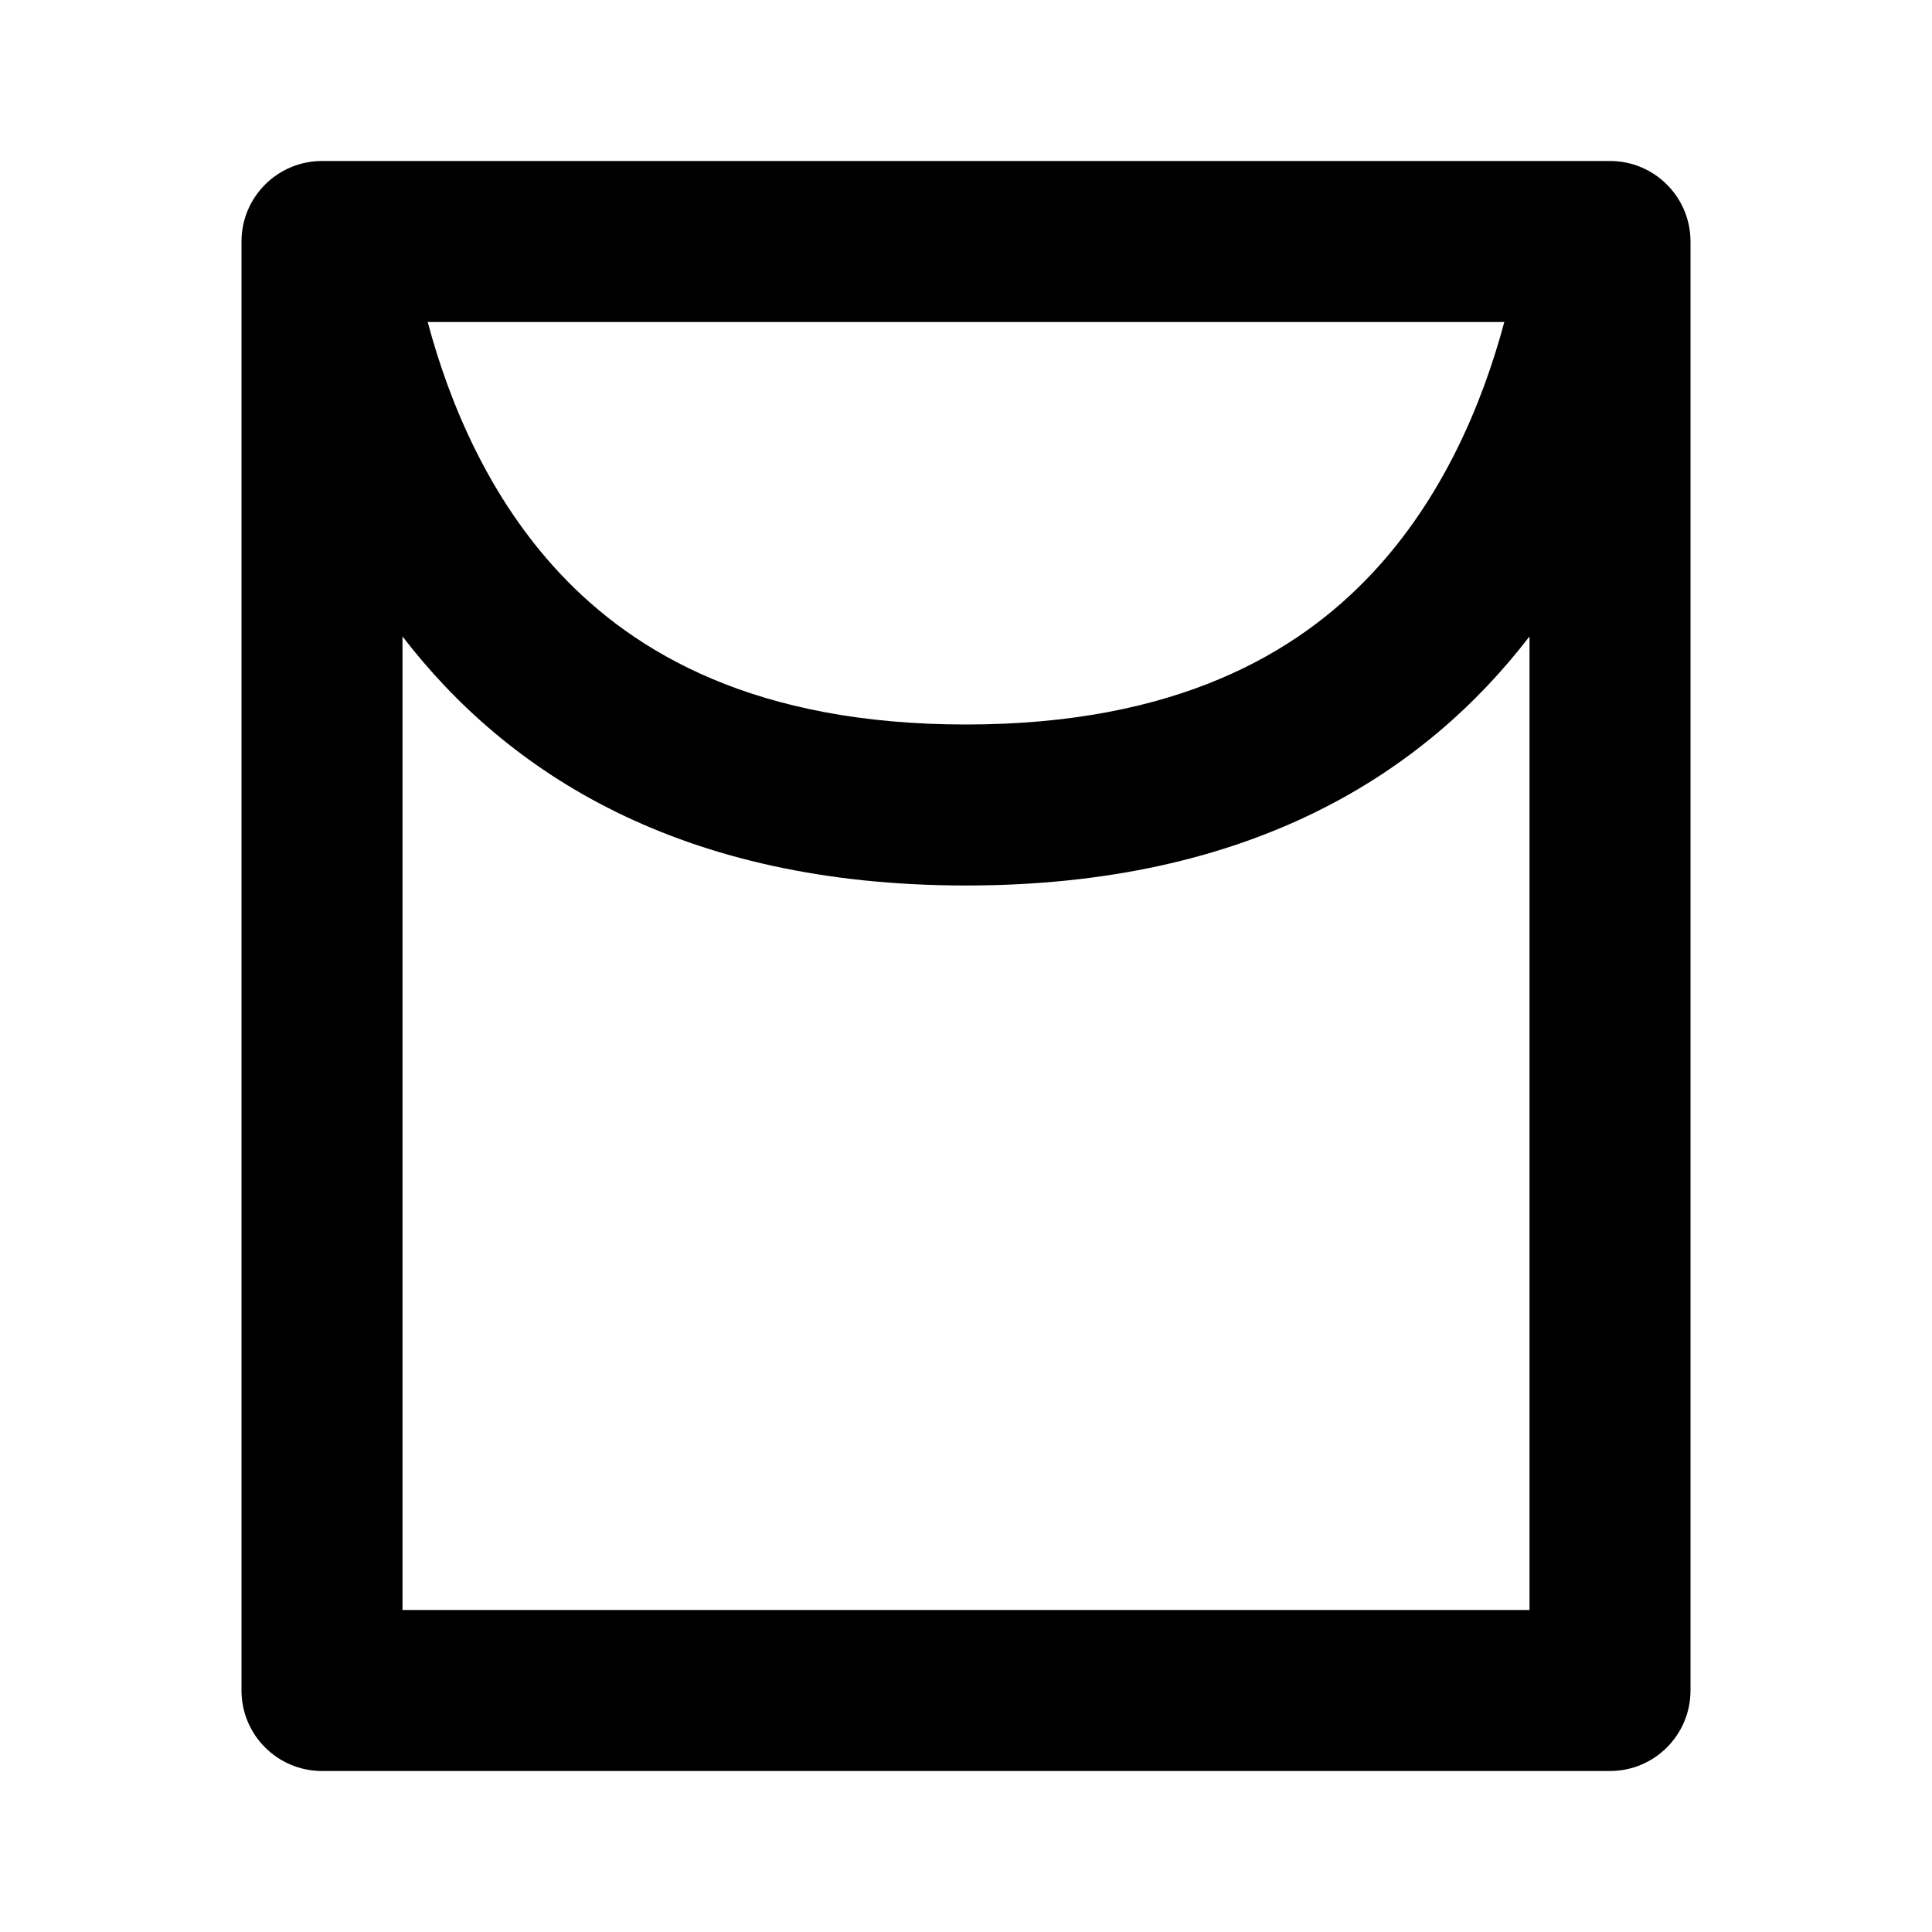
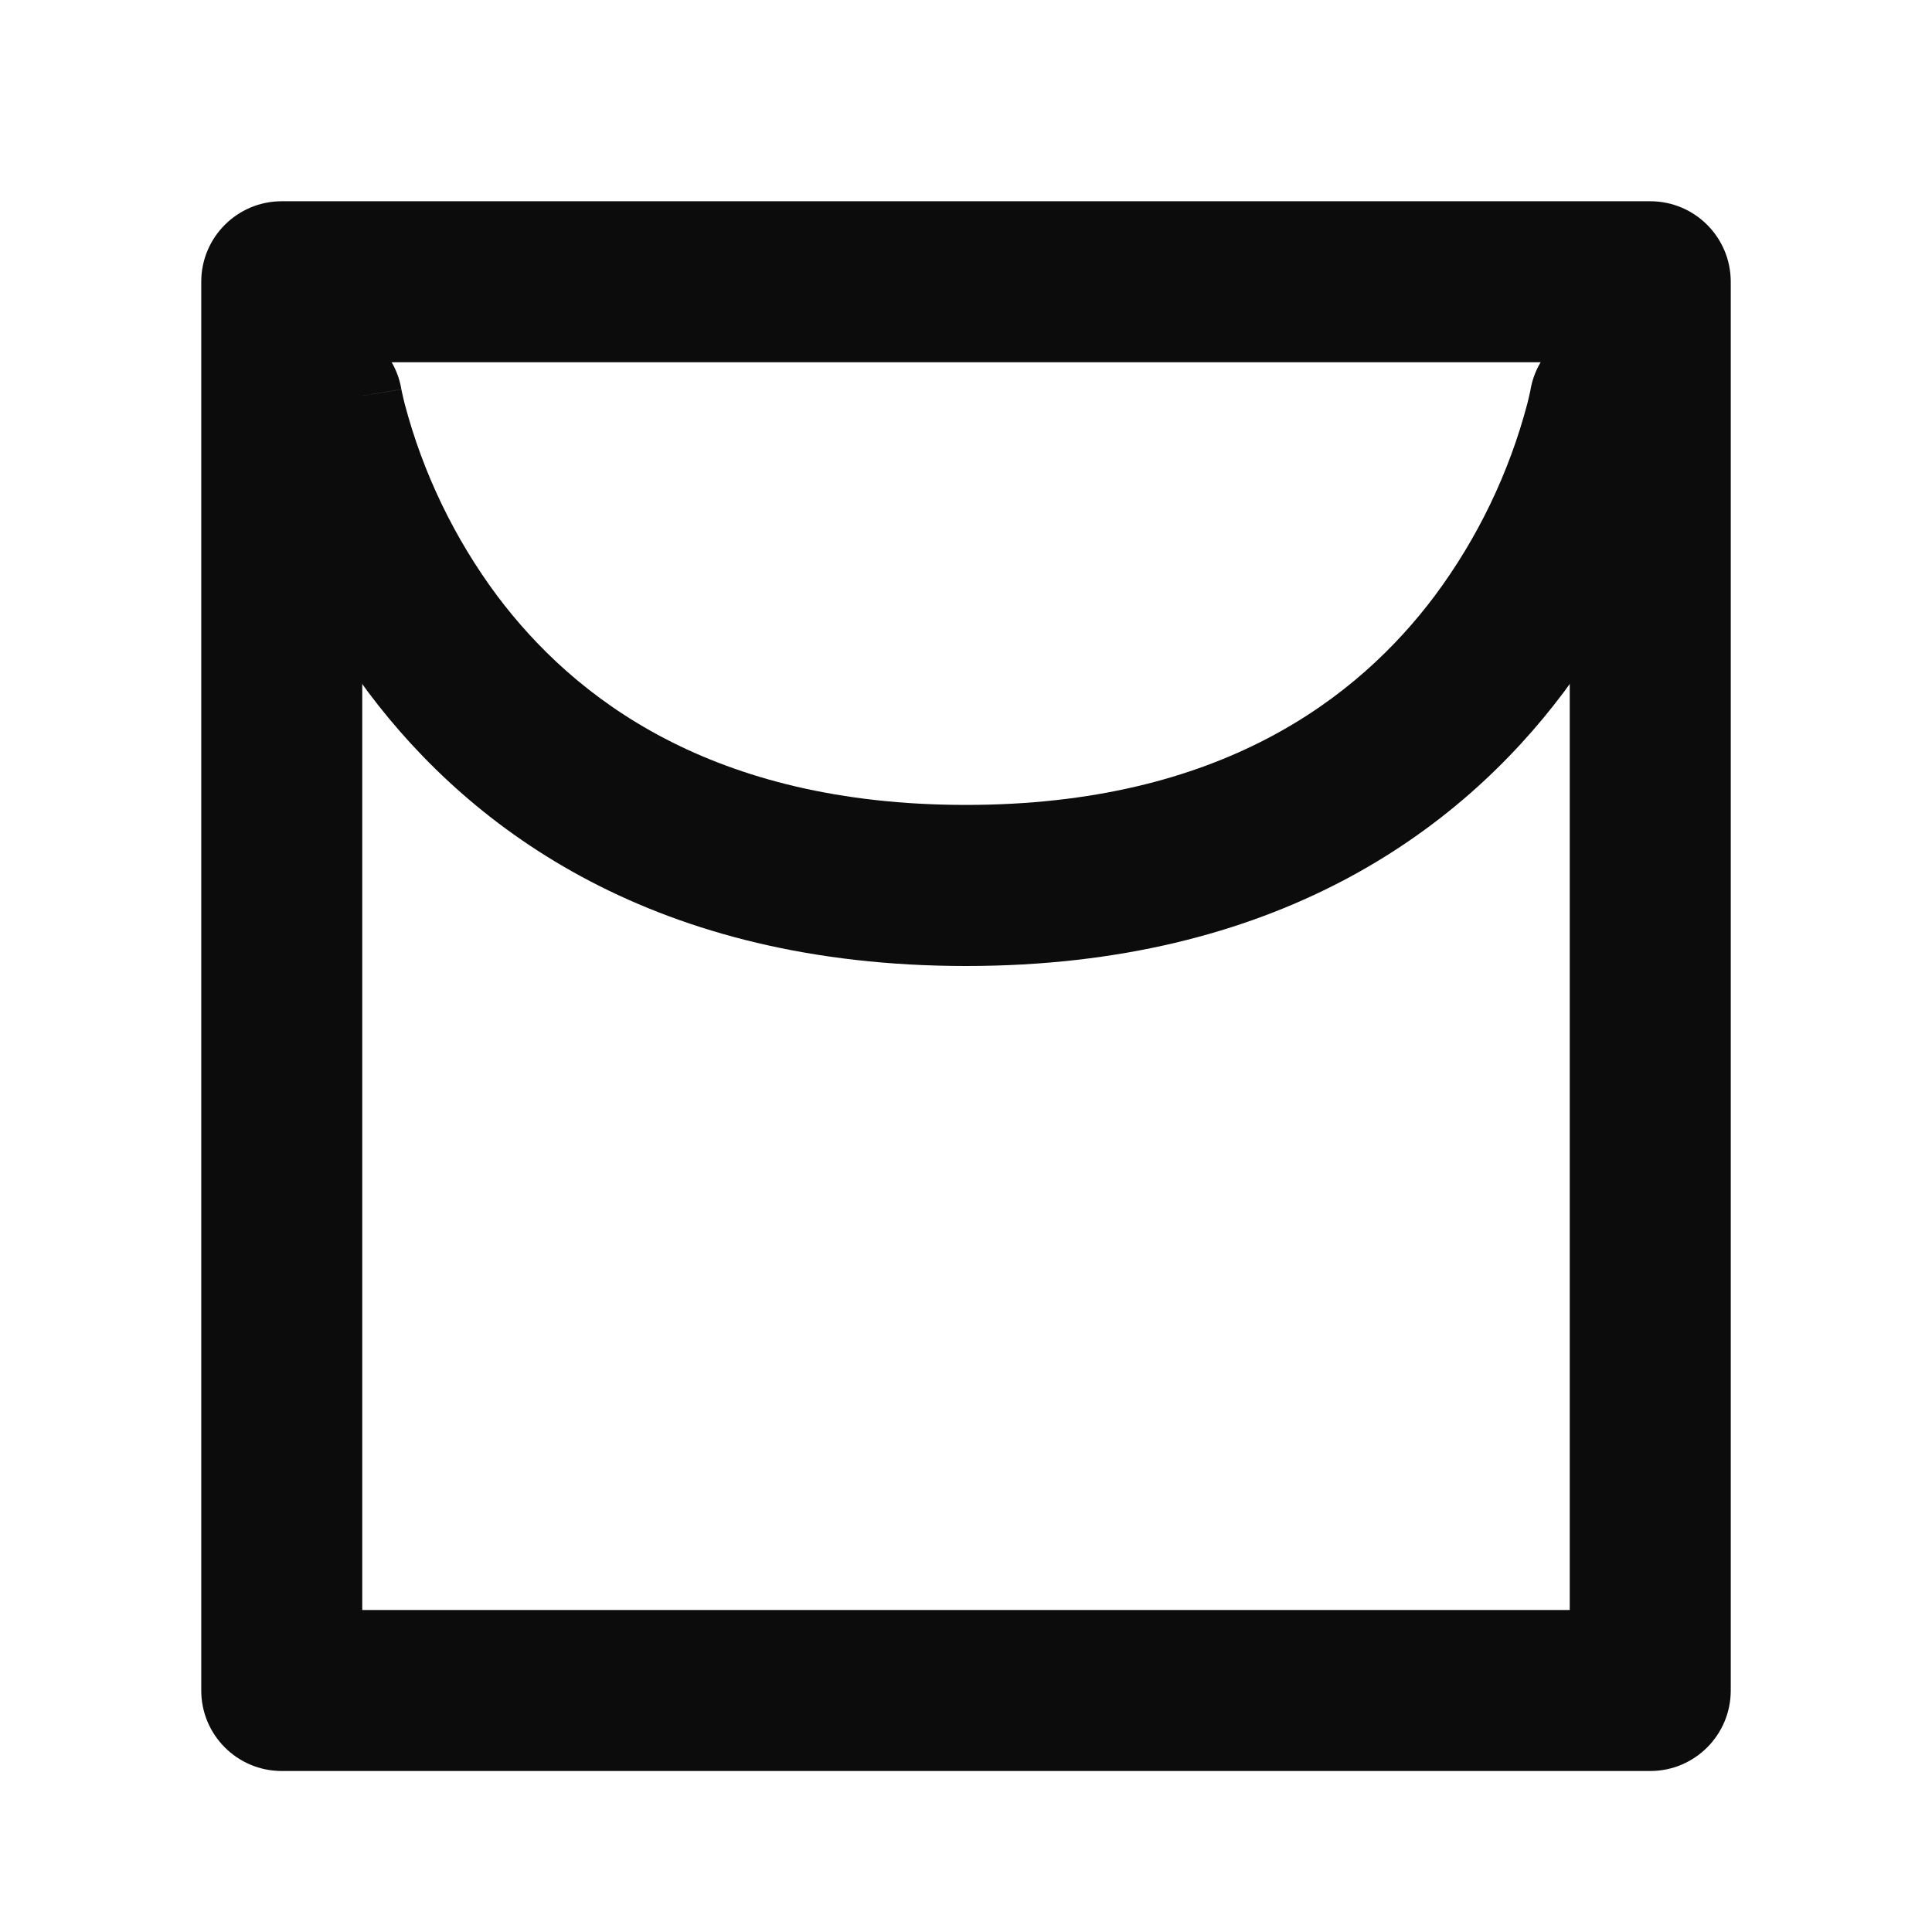
<svg xmlns="http://www.w3.org/2000/svg" fill="none" viewBox="0 0 24 24">
-   <path fill="#000" d="M5.313 4c.276 1.034.772 2.192 1.637 3.117C7.883 8.115 9.388 9 12 9c2.613 0 4.117-.885 5.05-1.883.865-.925 1.36-2.083 1.637-3.117H5.313ZM19 7.906C17.698 9.6 15.549 11 12 11S6.302 9.6 5 7.906V20h14V7.906ZM3 3a1 1 0 0 1 1-1h16a1 1 0 0 1 1 1v18a1 1 0 0 1-1 1H4a1 1 0 0 1-1-1V3Z" data-follow-fill="#000" />
+   <path fill="#0C0C0C" d="M4.5 4.5V20h15V4.5h-15Zm-1-2a1 1 0 0 0-1 1V21a1 1 0 0 0 1 1h17a1 1 0 0 0 1-1V3.5a1 1 0 0 0-1-1h-17Z" clip-rule="evenodd" fill-rule="evenodd" data-follow-fill="#0C0C0C" />
+   <path fill="#0C0C0C" d="M3.836 4.014a1 1 0 0 1 1.15.822L4 5l.986-.165v-.003.004l.006.03c.007.031.018.082.035.15A6.981 6.981 0 0 0 6.175 7.4C7.127 8.668 8.84 9.999 12 9.999s4.873-1.33 5.825-2.6a6.98 6.98 0 0 0 1.148-2.385c.017-.067.028-.118.035-.149l.006-.031v-.003a1 1 0 0 1 1.972.332l-.966-.16c.966.16.966.161.966.162v.004l-.002.008-.004.022a3.61 3.61 0 0 1-.067.3c-.048.193-.124.46-.238.777a8.98 8.98 0 0 1-1.25 2.323C18.127 10.33 15.84 12 12 12s-6.127-1.67-7.425-3.4a8.98 8.98 0 0 1-1.489-3.1 5.65 5.65 0 0 1-.066-.3l-.004-.022-.001-.008-.001-.003v-.001c0-.001 0-.002.986-.166l-.986.164a1 1 0 0 1 .822-1.15Z" clip-rule="evenodd" fill-rule="evenodd" data-follow-fill="#0C0C0C" />
</svg>
